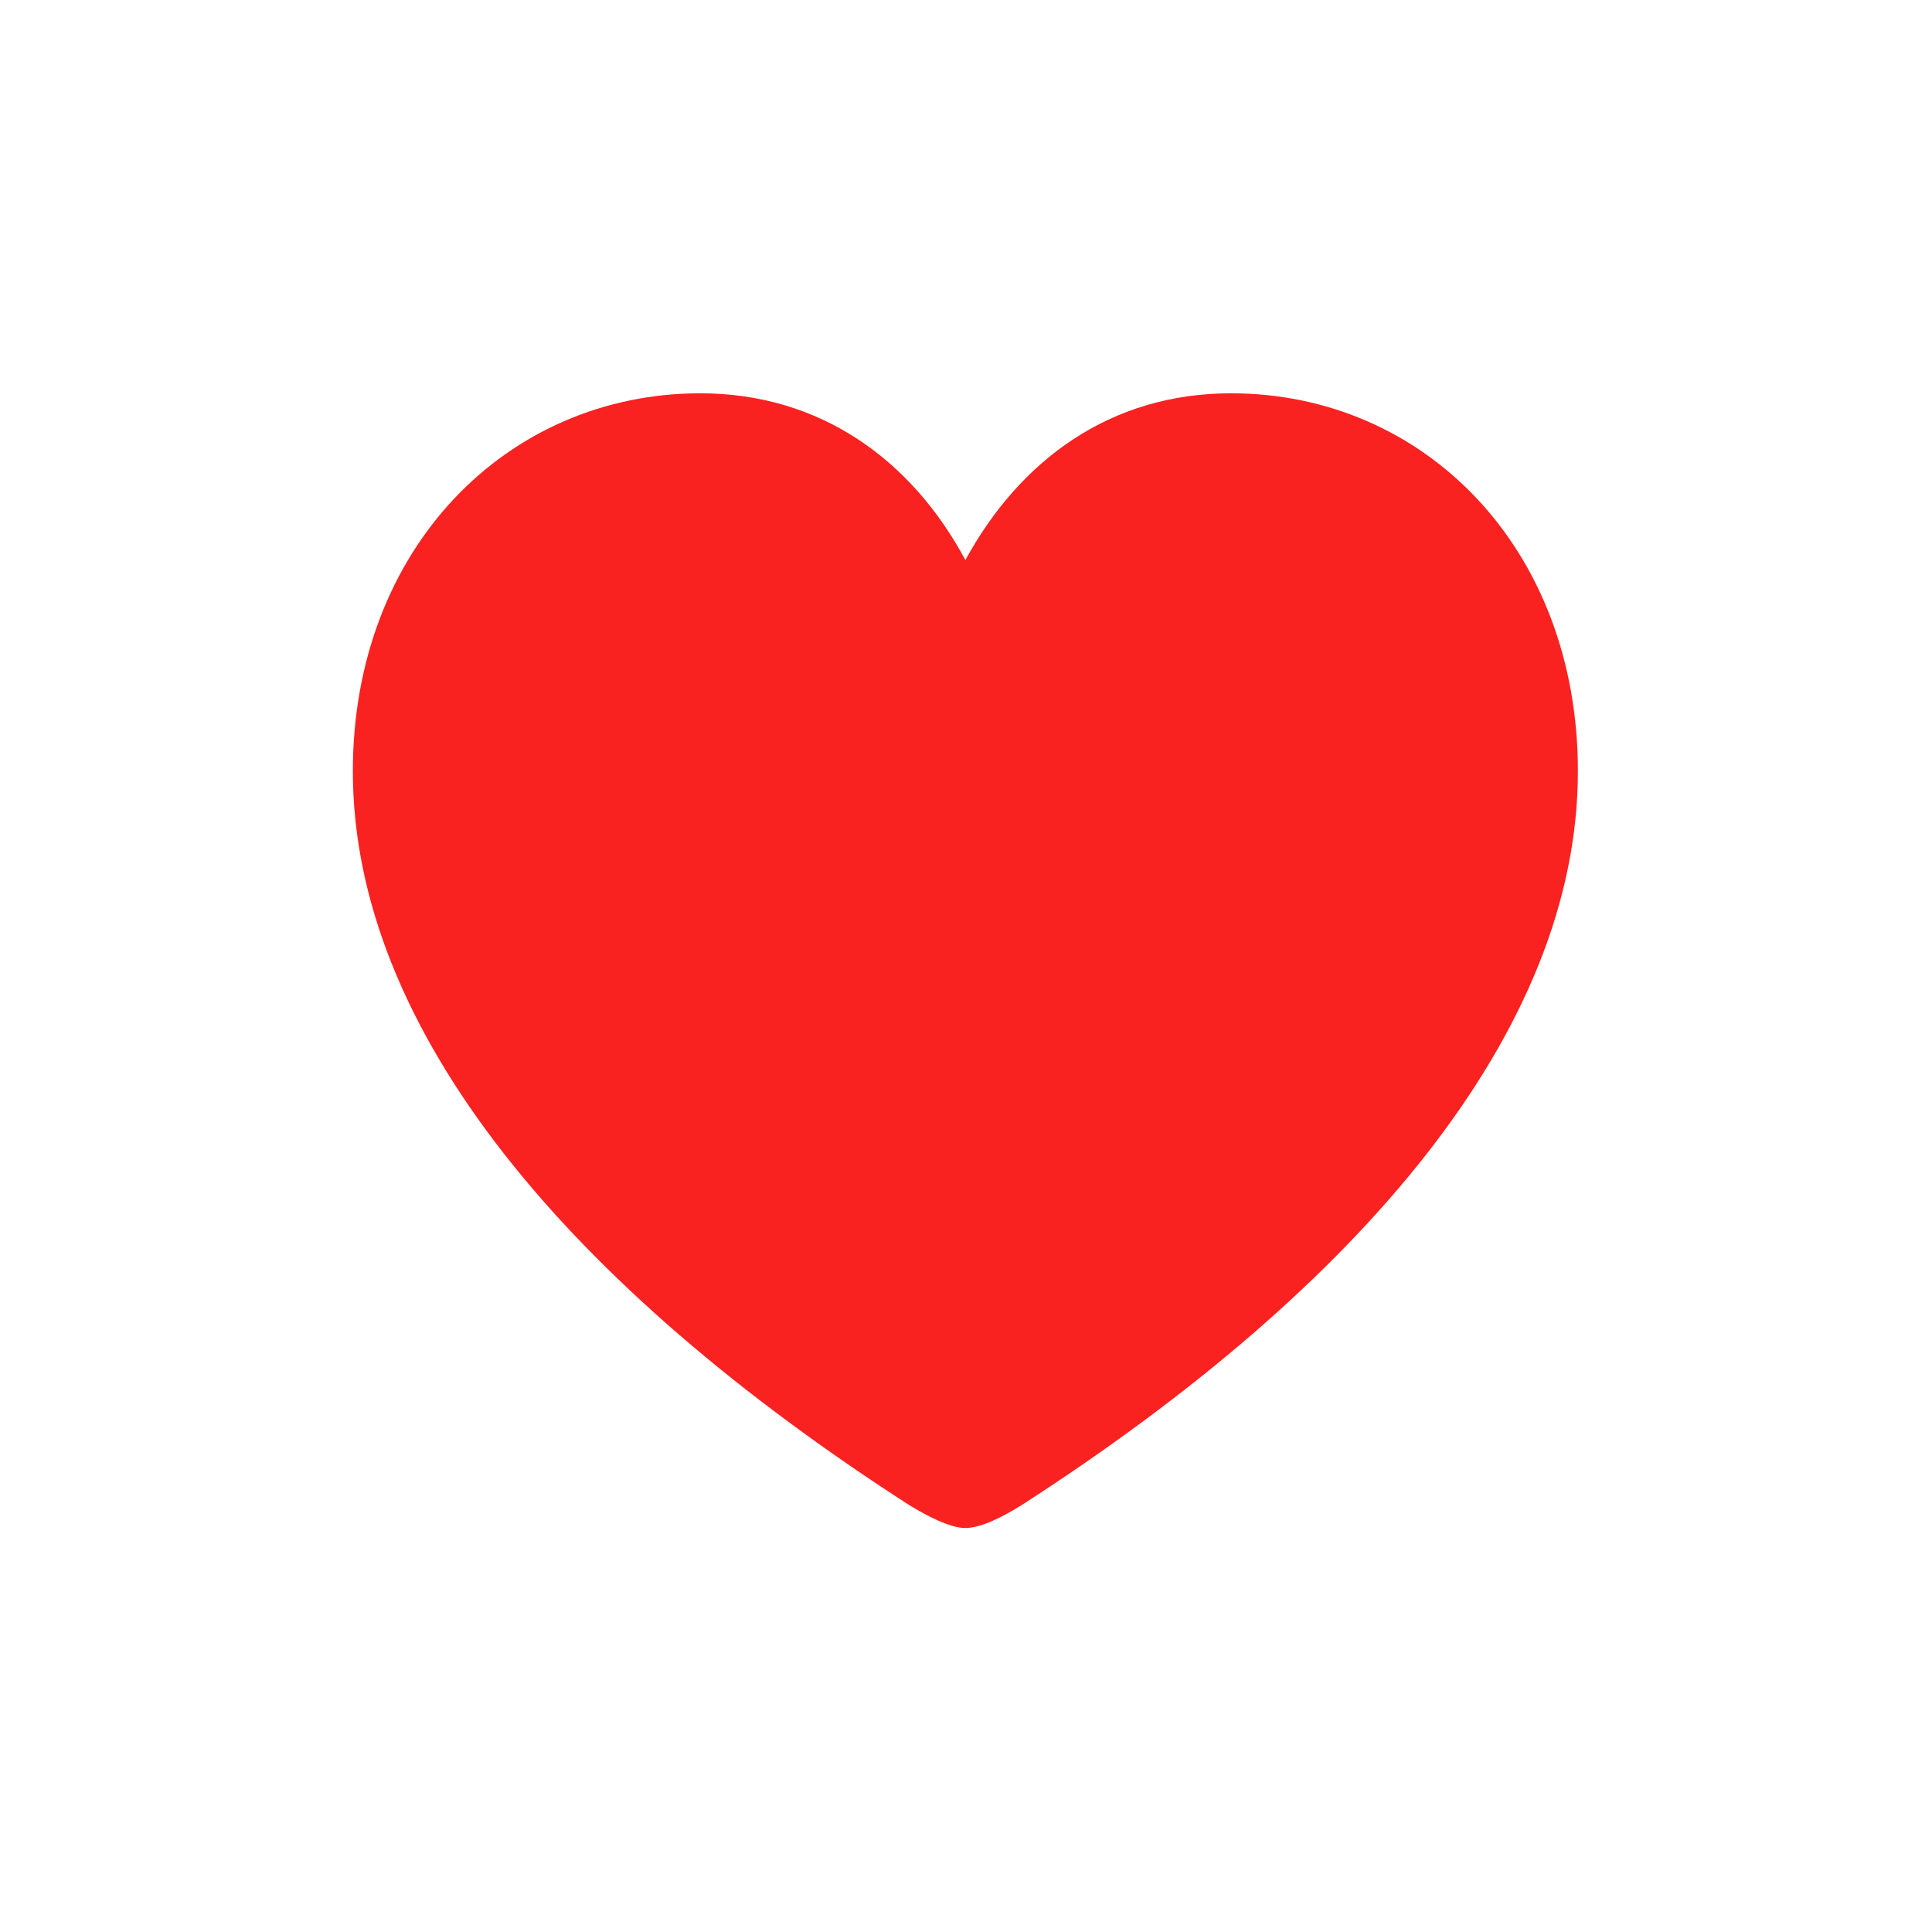
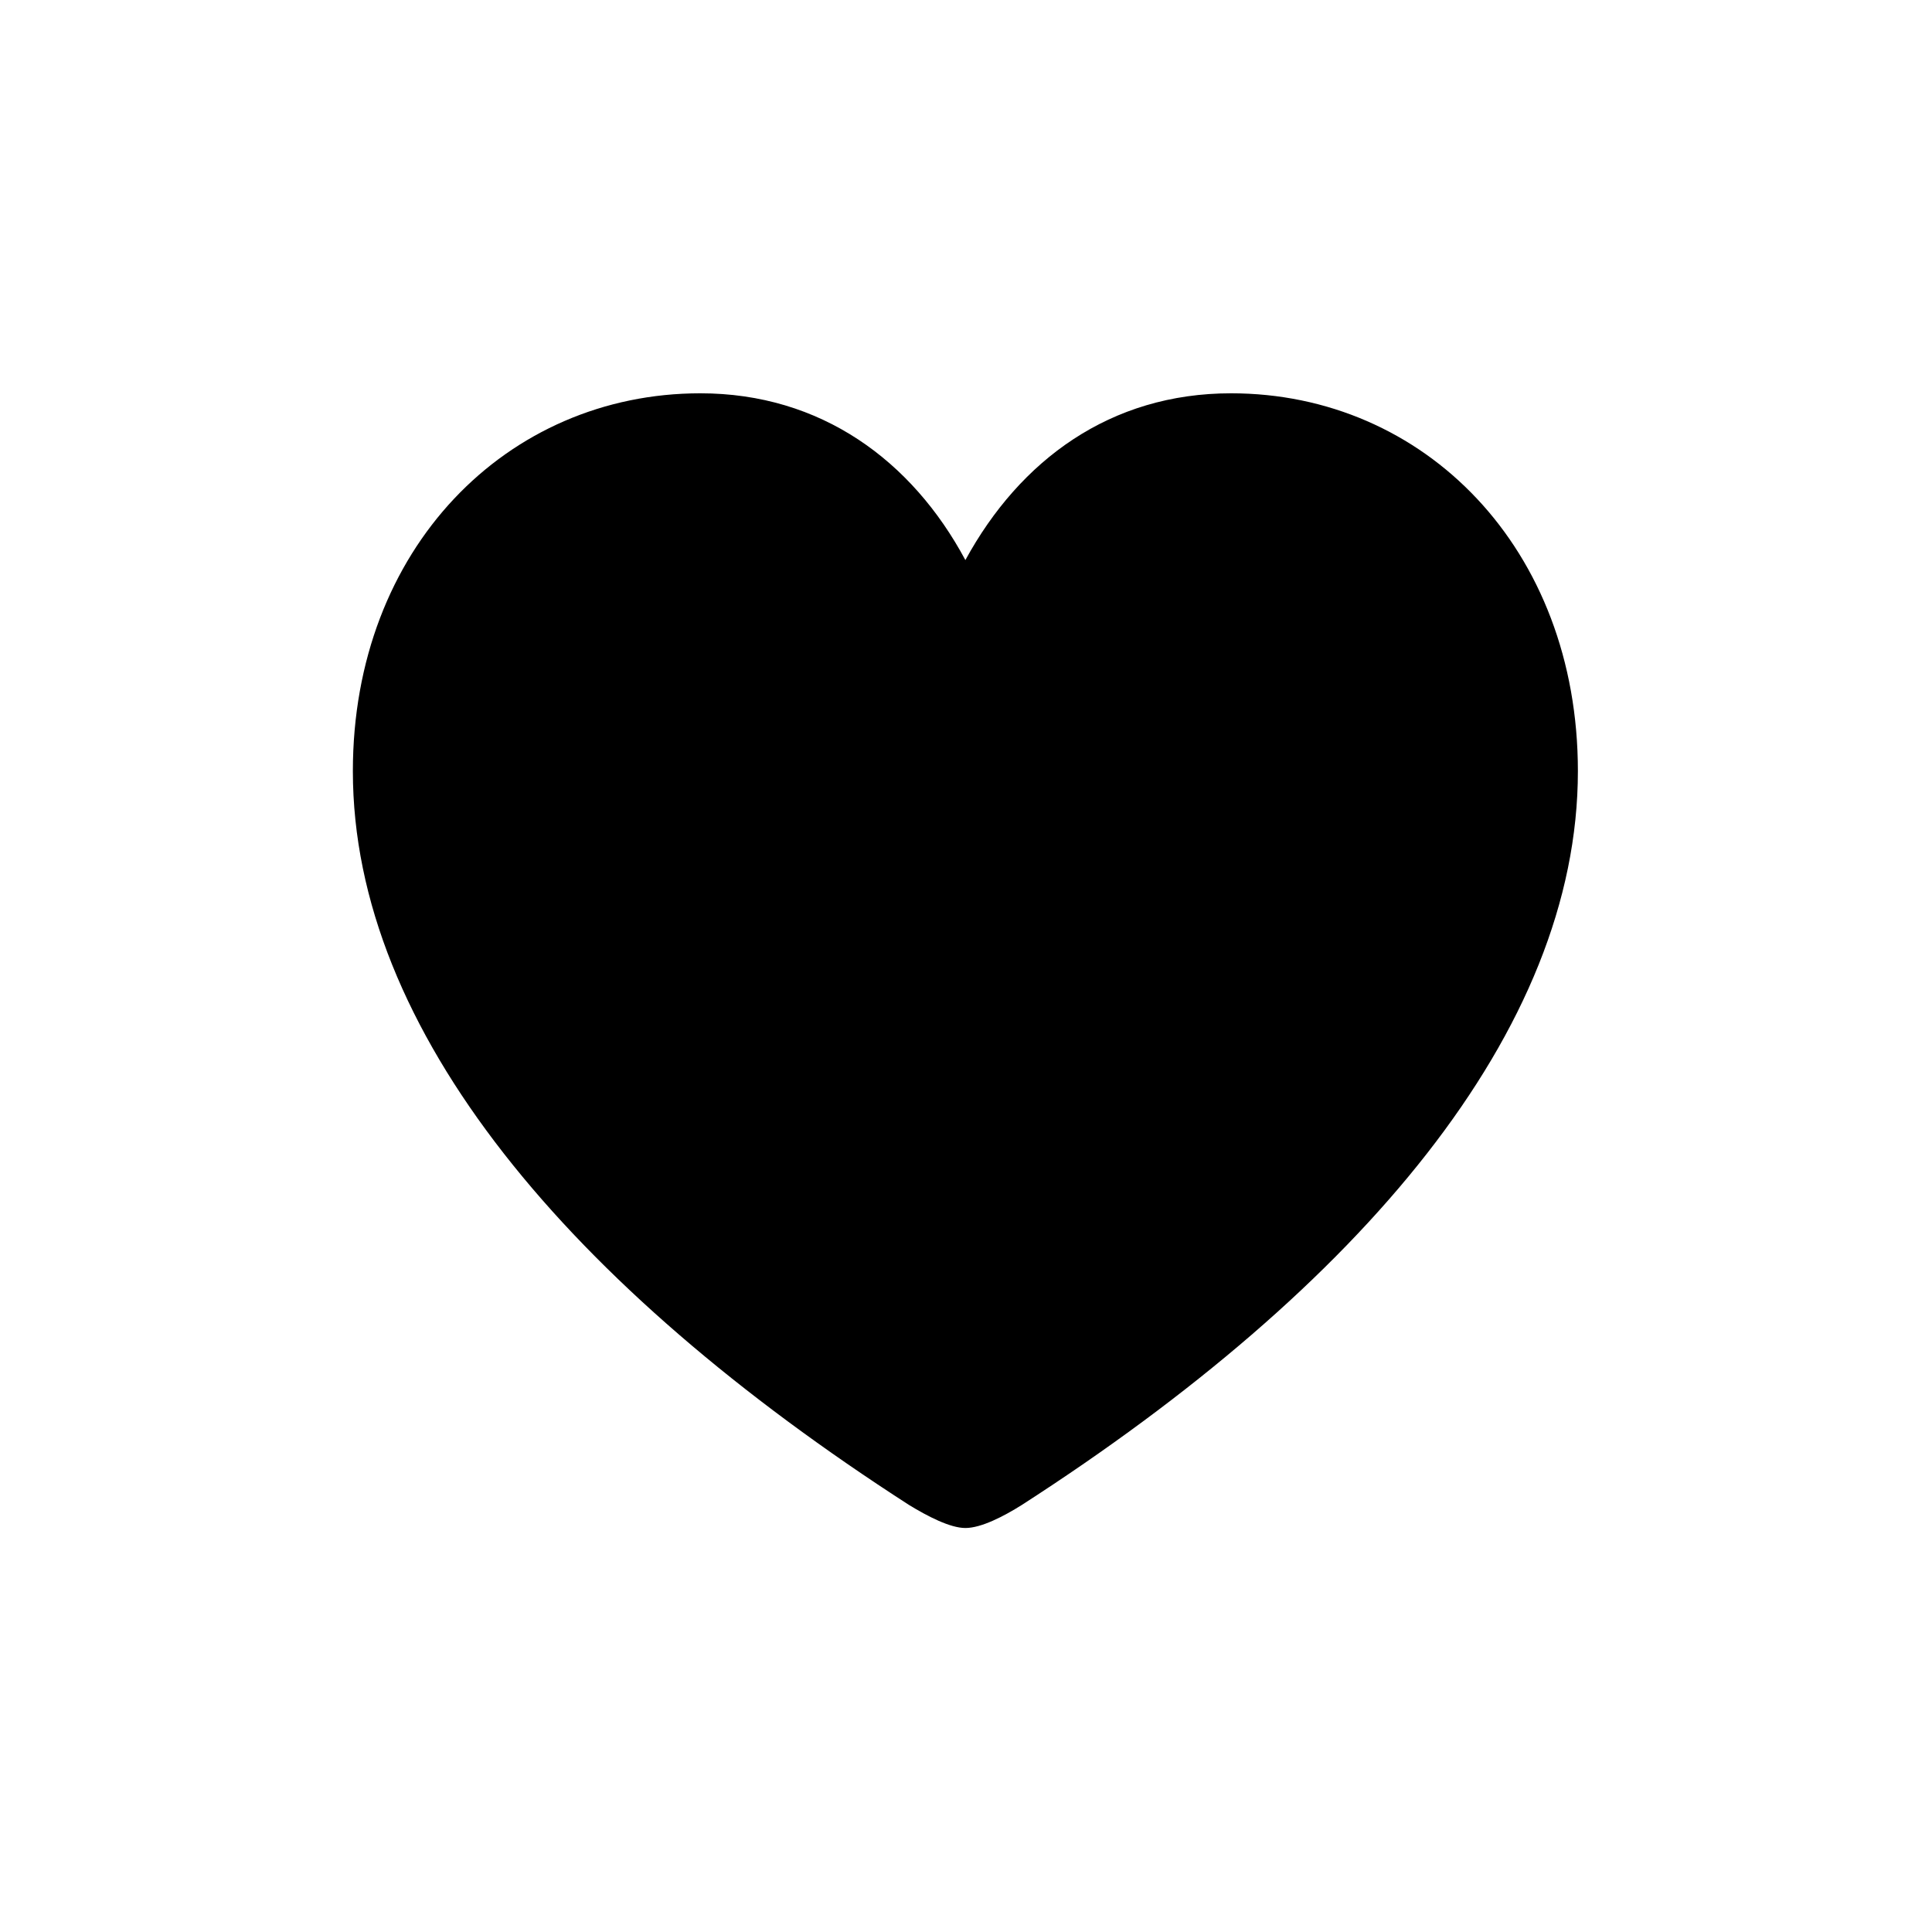
- <svg xmlns="http://www.w3.org/2000/svg" width="28" height="28" viewBox="0 0 28 28" fill="rgb(250, 33, 33)">
+ <svg xmlns="http://www.w3.org/2000/svg" width="28" height="28" viewBox="0 0 28 28" fill="currentColor">
  <path d="M13.991 22.145C14.22 22.145 14.545 21.977 14.809 21.811C19.722 18.646 22.868 14.938 22.868 11.176C22.868 7.95 20.645 5.7 17.841 5.7C16.092 5.7 14.782 6.667 13.991 8.117C13.218 6.676 11.899 5.7 10.15 5.7C7.347 5.7 5.114 7.95 5.114 11.176C5.114 14.938 8.261 18.646 13.174 21.811C13.446 21.977 13.771 22.145 13.991 22.145Z" />
</svg>
